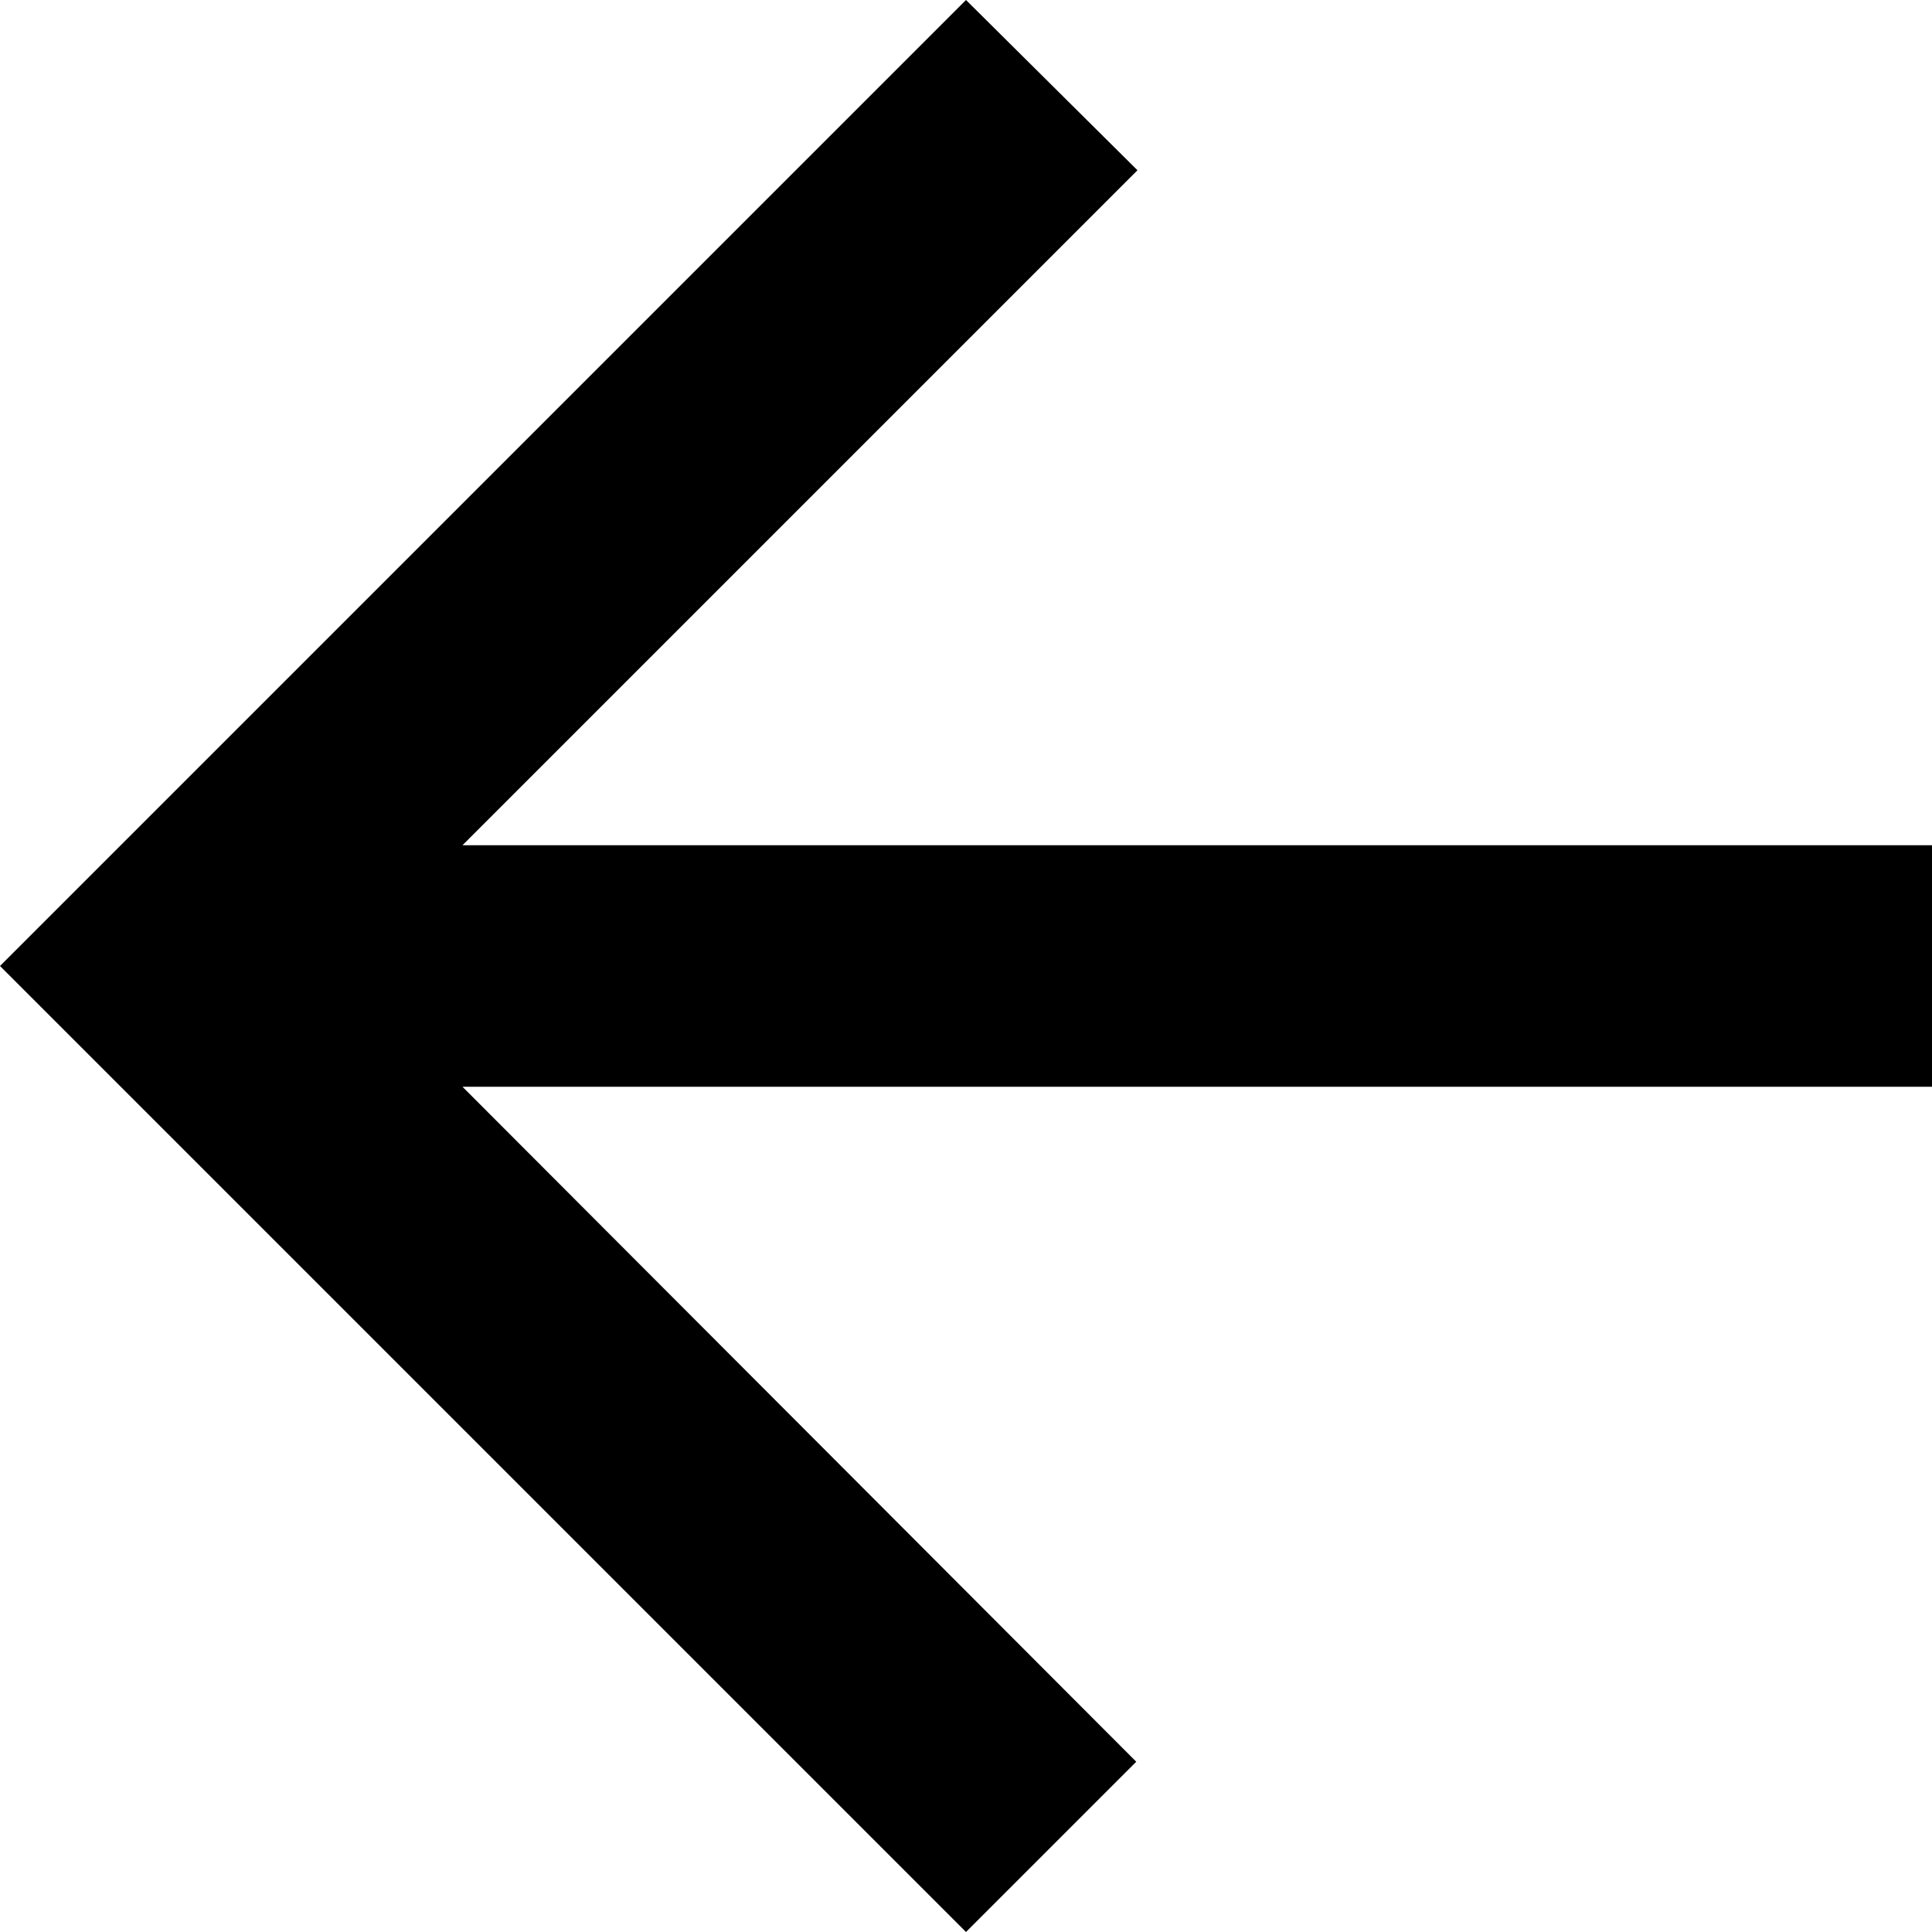
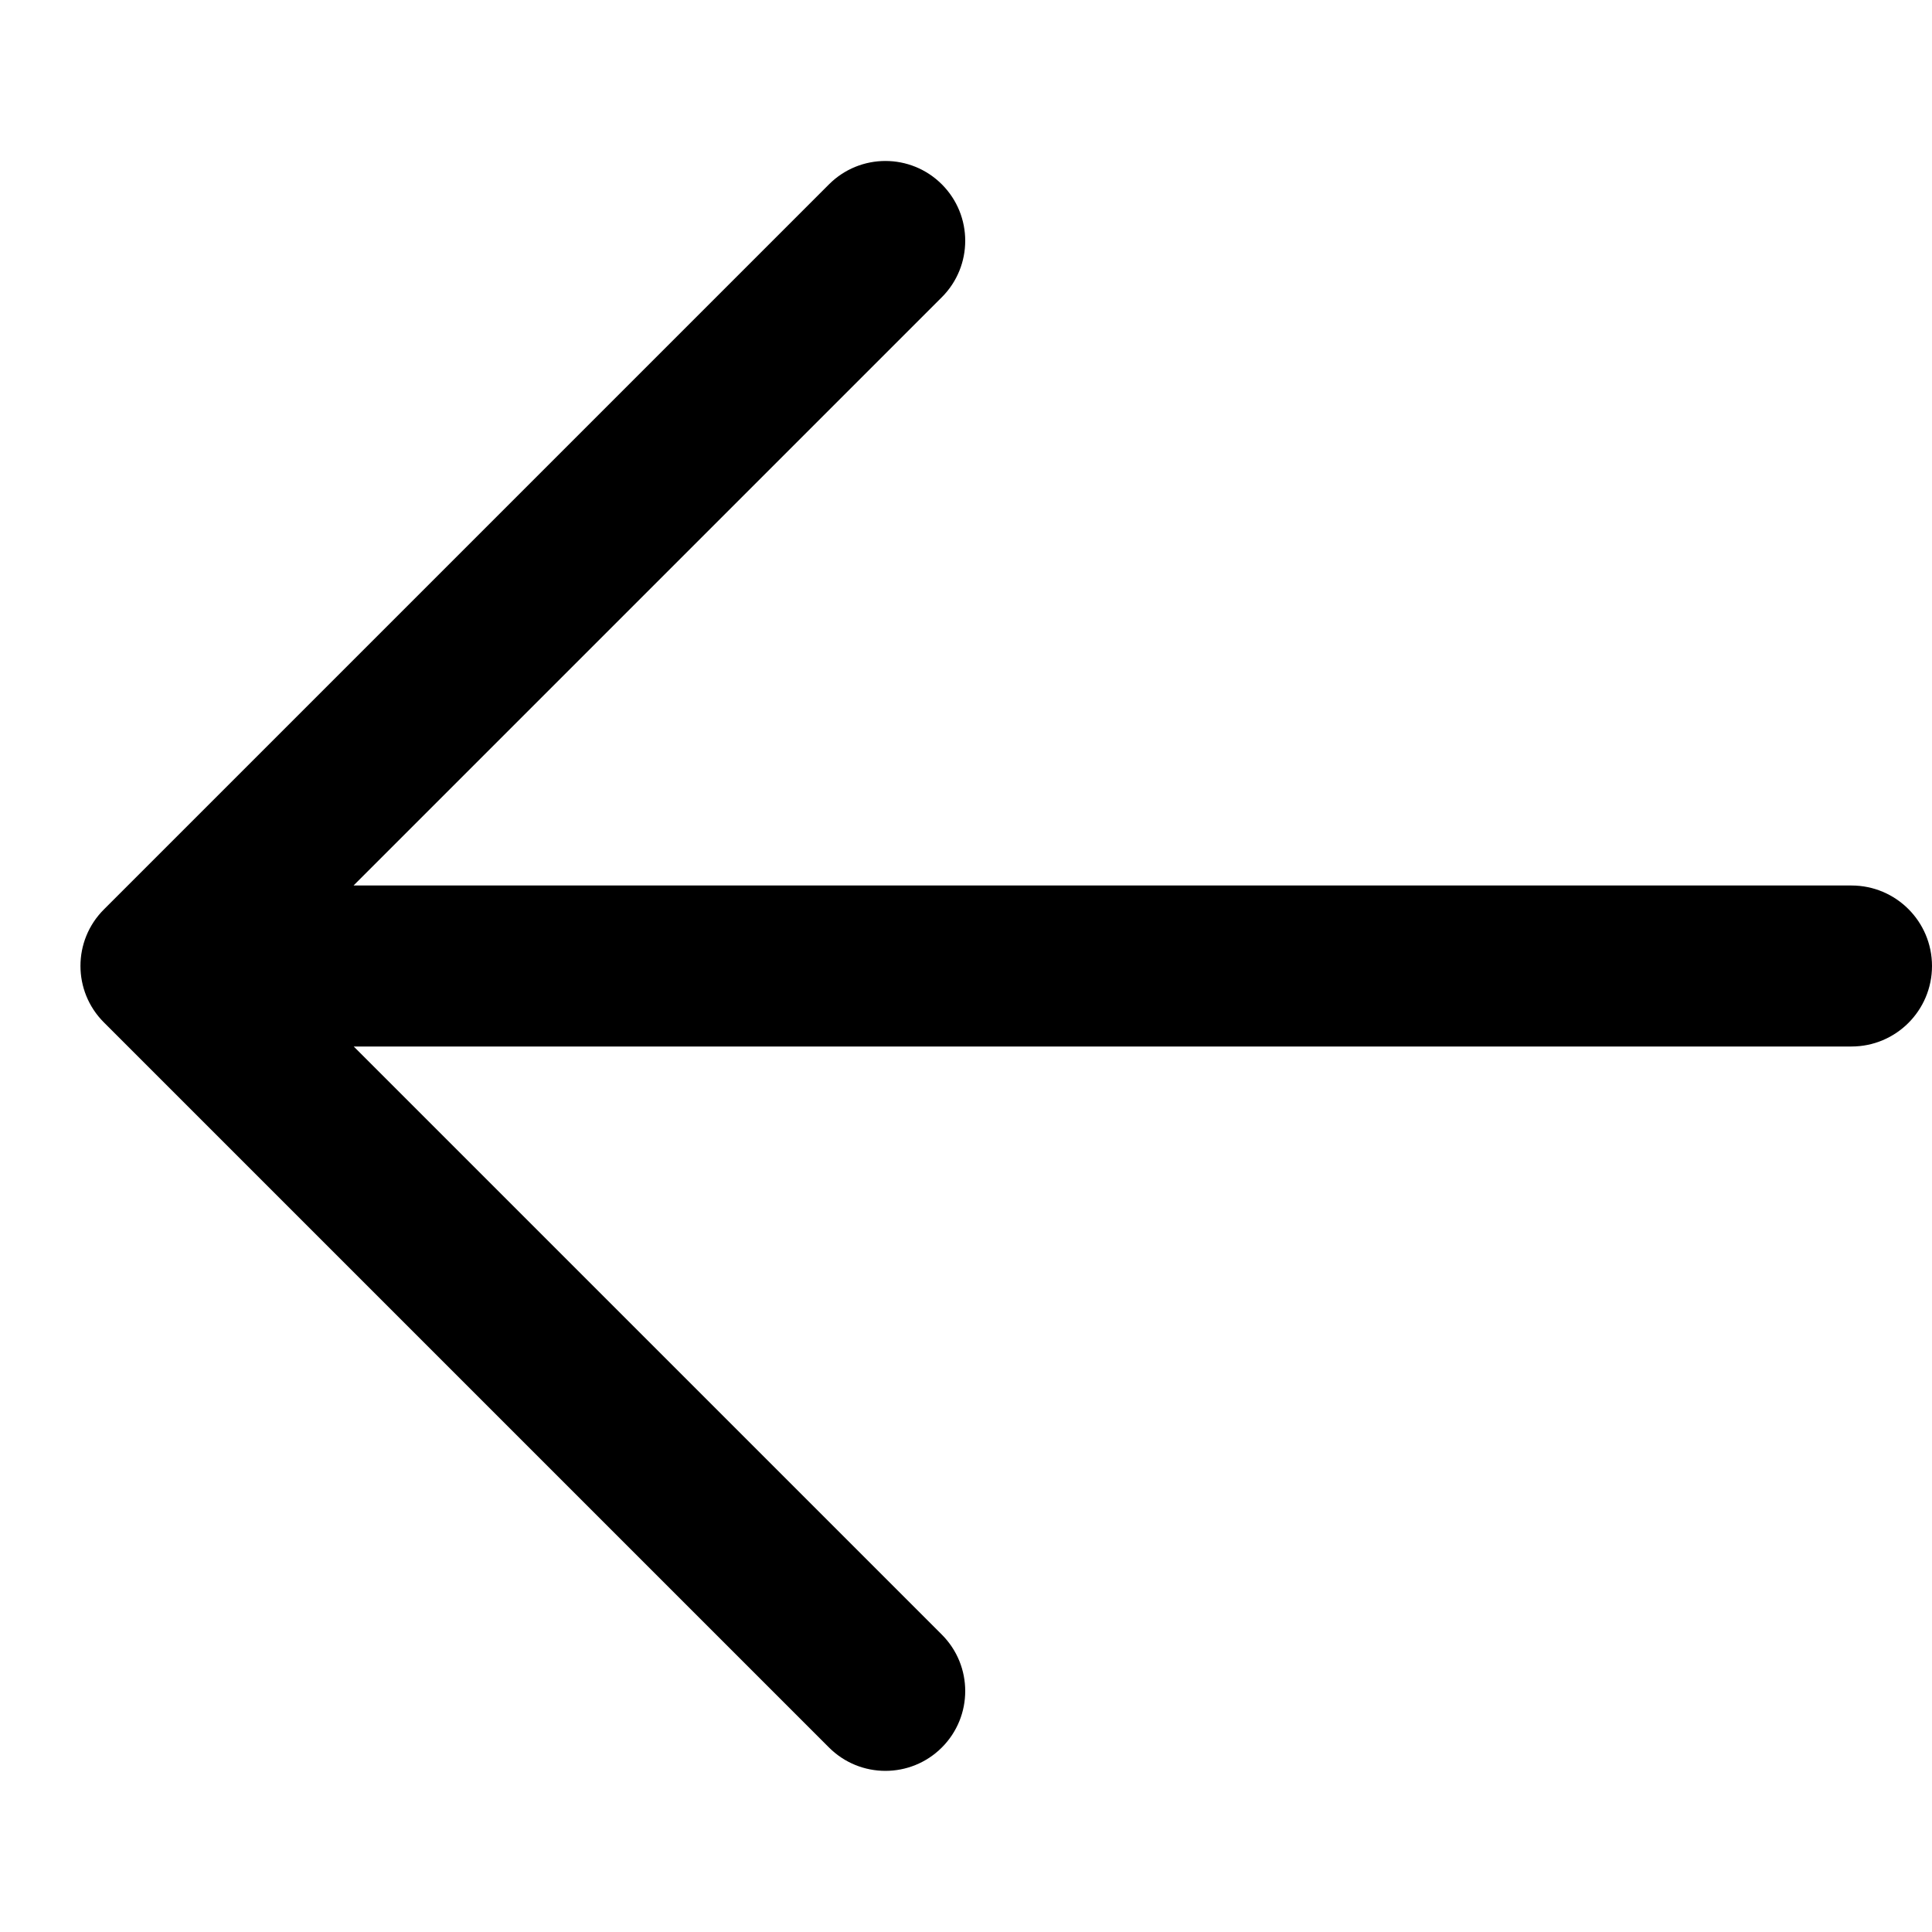
- <svg xmlns="http://www.w3.org/2000/svg" width="16px" height="16px" viewBox="0 0 16 16" version="1.1">
-   <defs />
-   <g id="Artboard-2" stroke="none" stroke-width="1" fill="none" fill-rule="evenodd" transform="translate(-288, -288)">
-     <g id="arrow-back" transform="translate(288, 288)" fill="#000000">
-       <g id="Icon-24px">
-         <polygon id="Shape" points="16 7 3.83 7 9.42 1.41 8 0 0 8 8 16 9.41 14.59 3.83 9 16 9" />
-       </g>
-     </g>
-   </g>
+ <svg xmlns="http://www.w3.org/2000/svg" width="16" height="16" viewBox="0 0 24 24">
+   <path d="M4.394 13l7.306 7.306a.991.991 0 0 1-1.402 1.402L1.29 12.7a.991.991 0 0 1 0-1.402l9.008-9.008A.991.991 0 1 1 11.7 3.692L4.392 11H23a1 1 0 0 1 0 2H4.394z" />
</svg>
